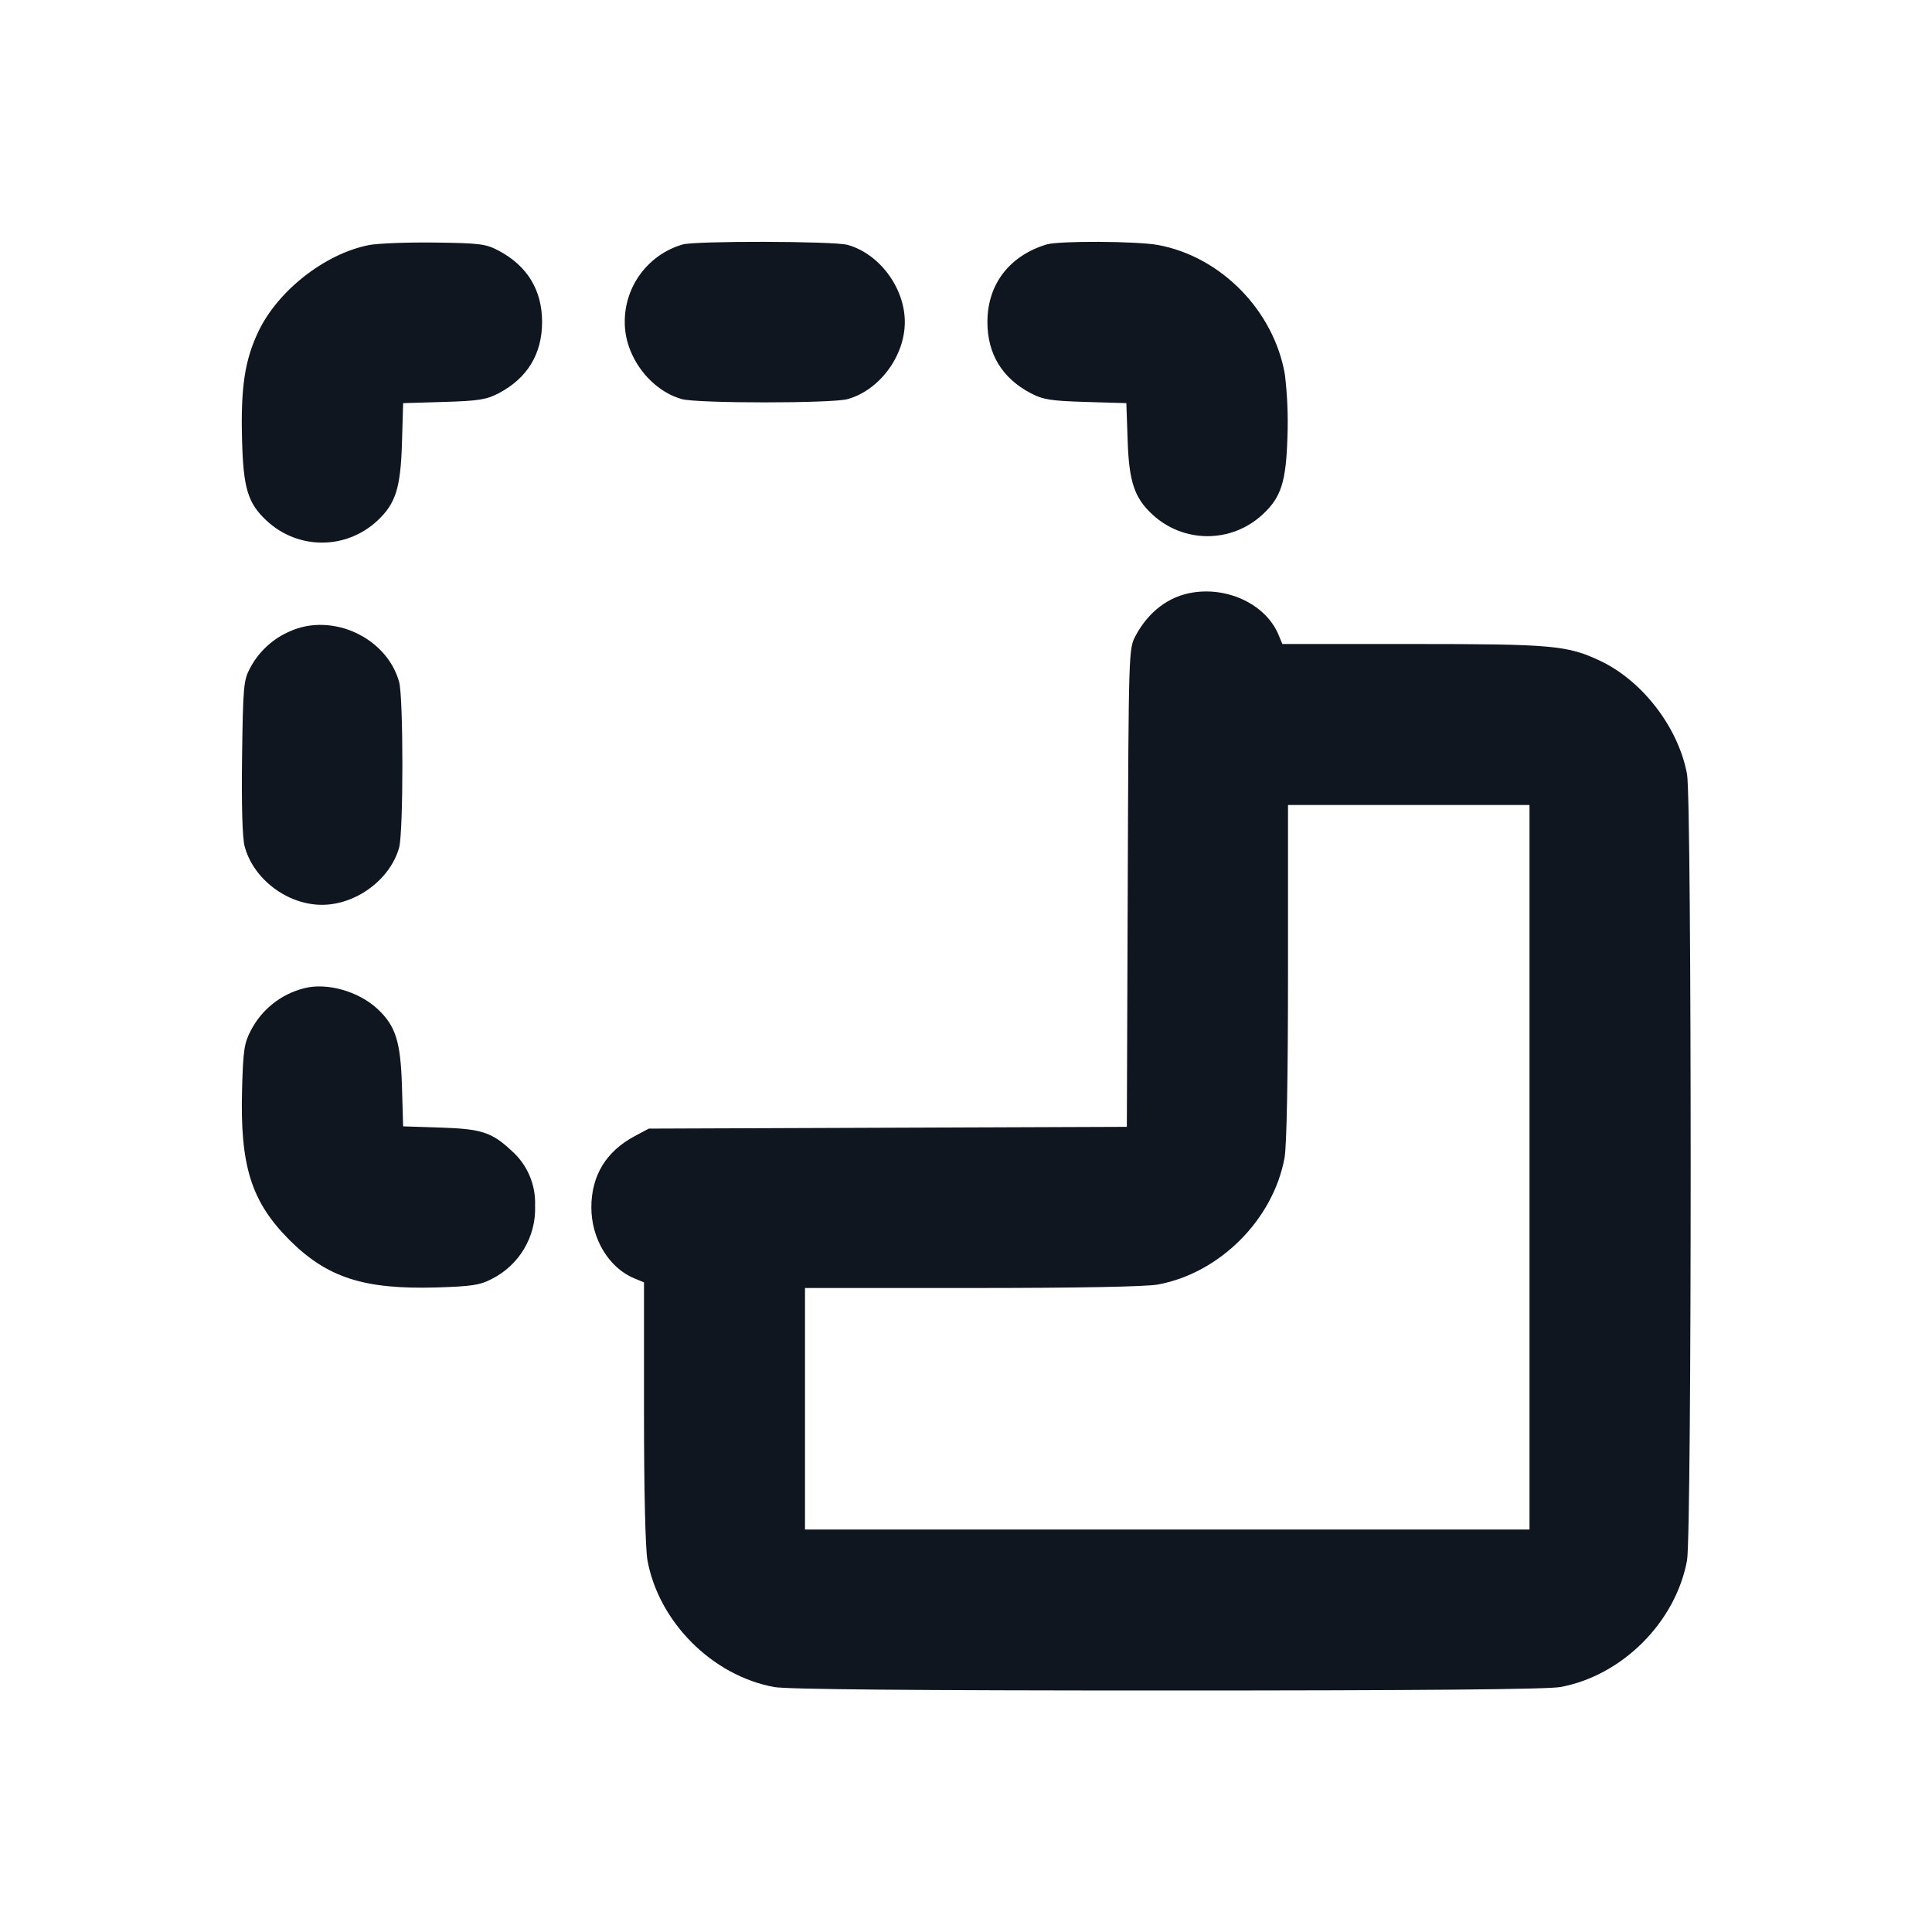
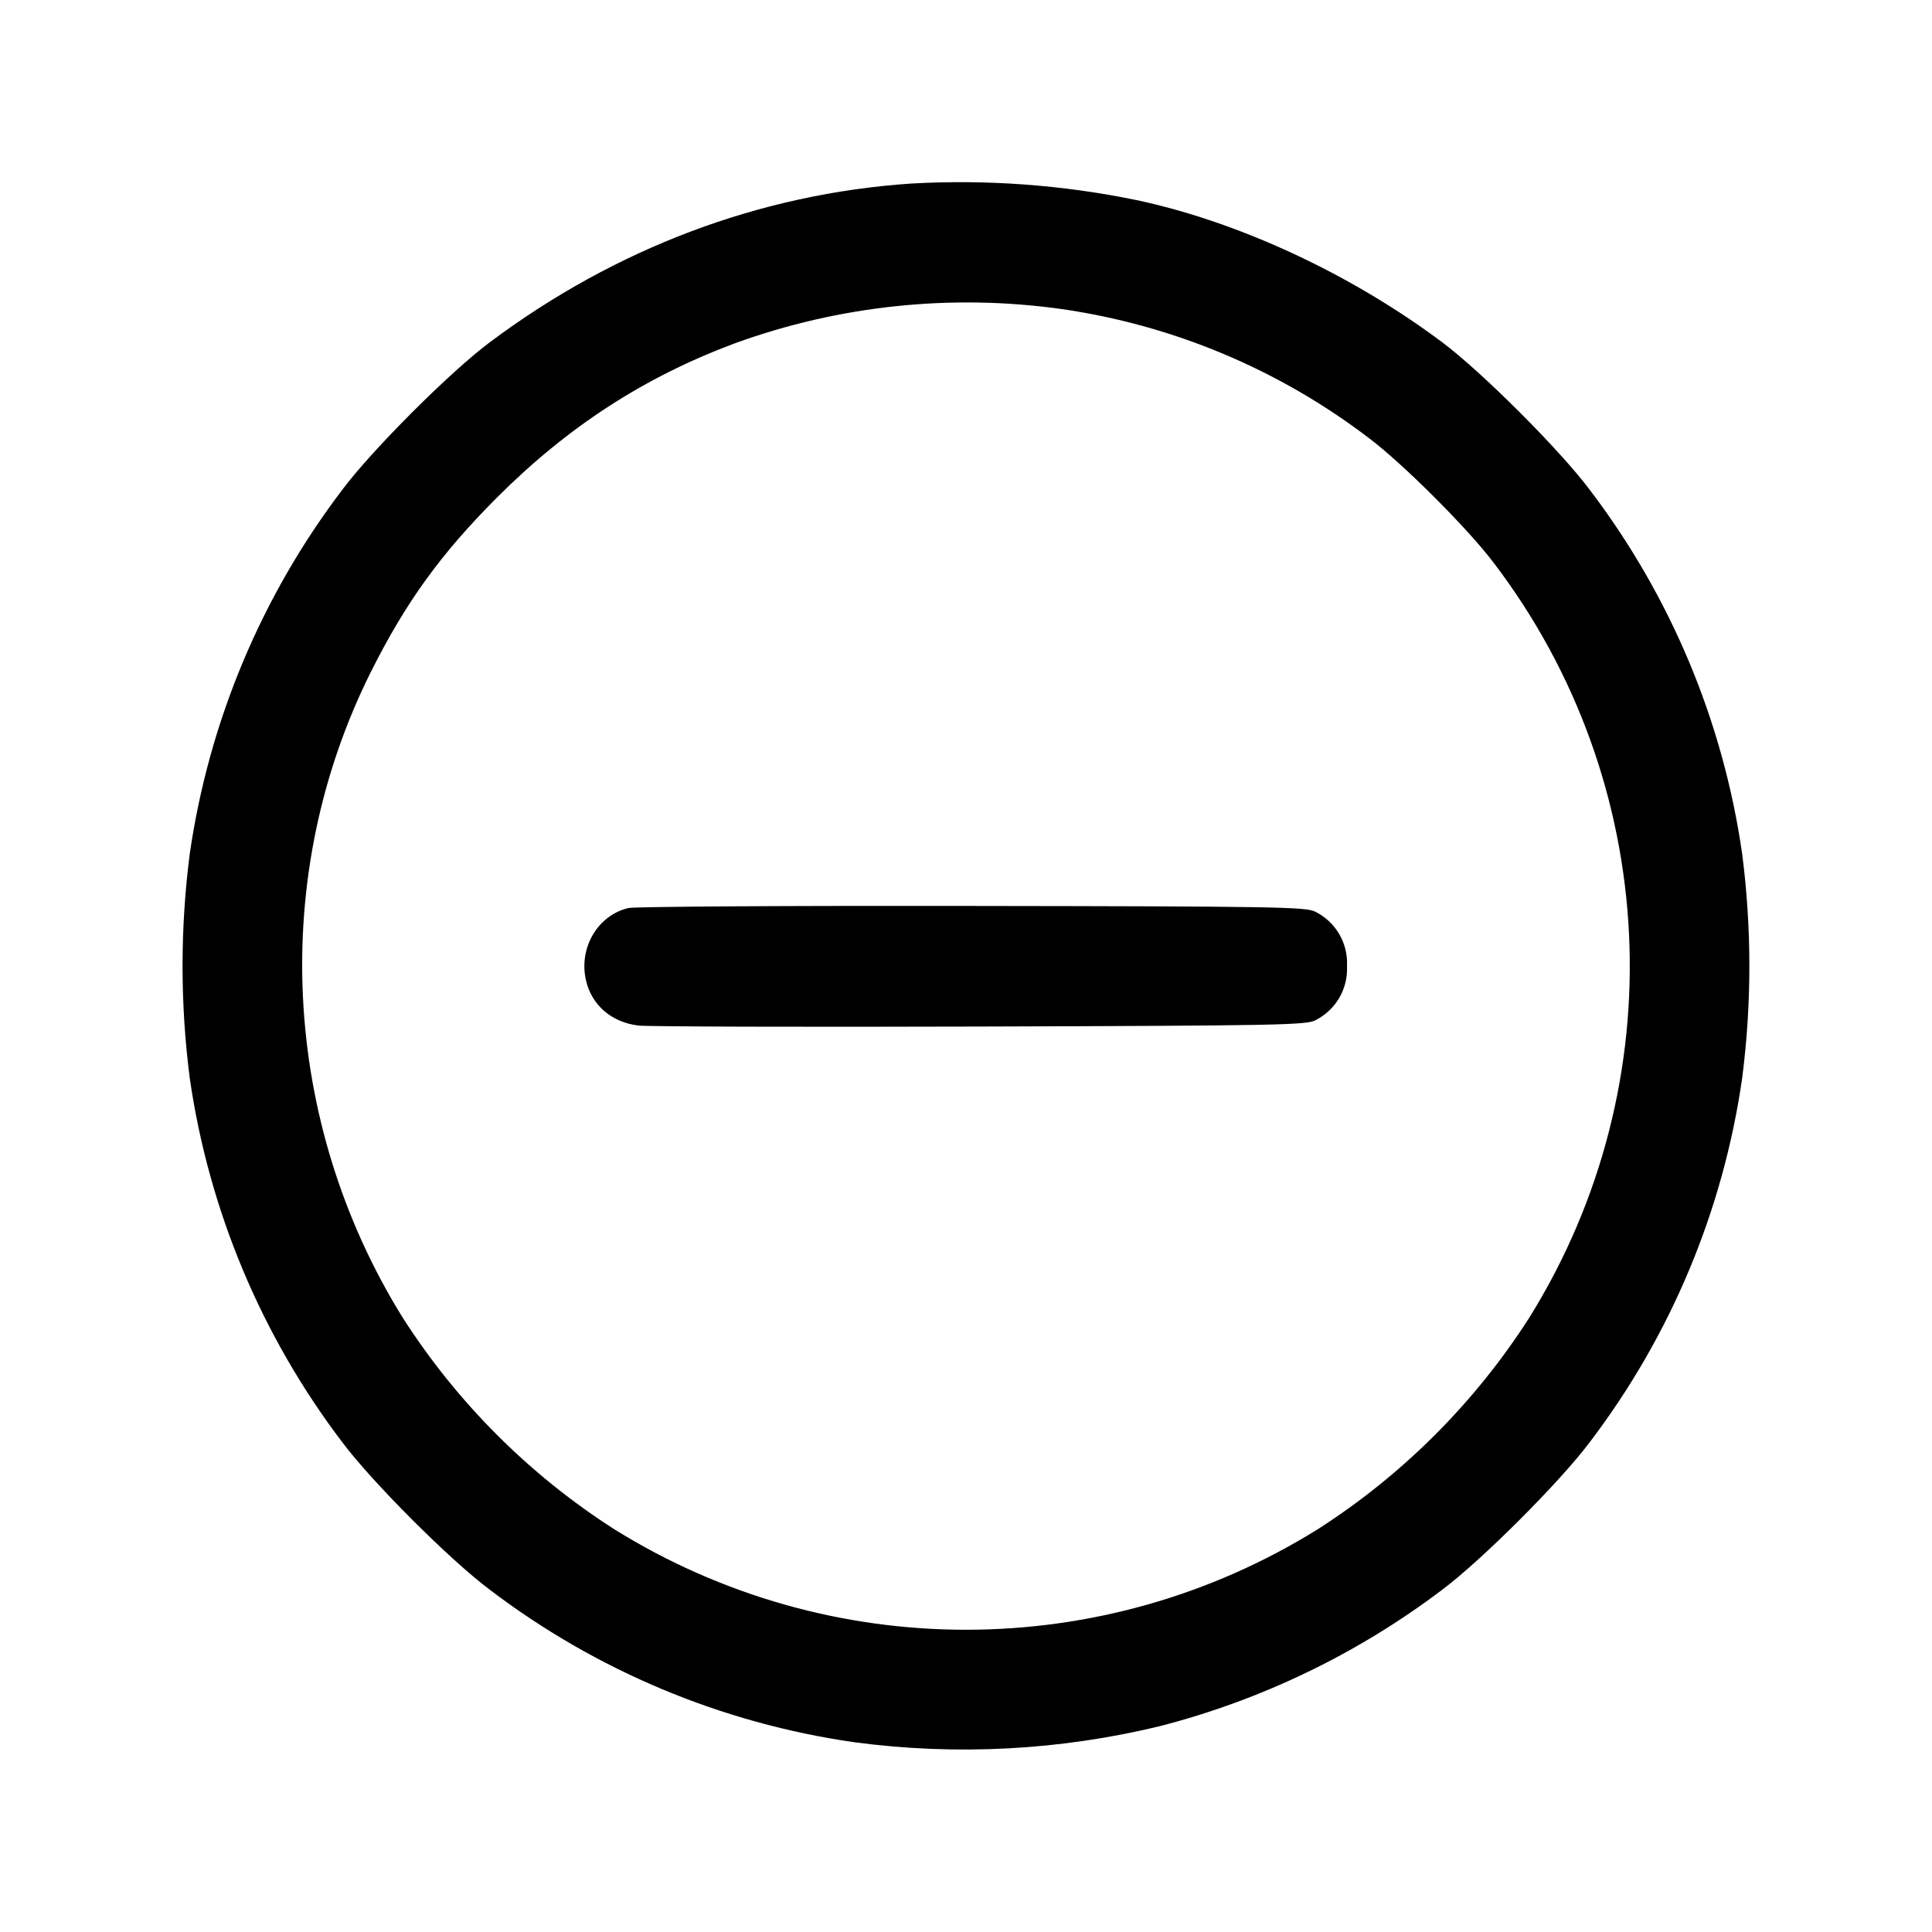
<svg xmlns="http://www.w3.org/2000/svg" width="24" height="24" viewBox="0 0 24 24" fill="none">
-   <path d="M4.58 3.045c-.546.109-1.129.566-1.371 1.075-.169.356-.22.694-.202 1.349.016.6.072.782.306 1 .389.362.985.362 1.374 0 .227-.212.289-.404.306-.955l.015-.506.506-.015c.433-.013.531-.029.681-.108.356-.187.539-.488.539-.885 0-.396-.183-.697-.539-.886-.159-.084-.232-.094-.795-.101-.341-.004-.71.01-.82.032m3.9-.008a.998.998 0 0 0-.719.966c-.002.42.315.845.71.955.194.054 1.864.054 2.058 0 .396-.11.711-.535.711-.958 0-.423-.315-.848-.711-.958-.17-.048-1.896-.051-2.049-.005m4.52 0c-.463.141-.734.497-.734.963 0 .397.183.698.539.885.15.079.248.095.681.108l.506.015.016.466c.017.508.084.71.305.915.389.362.985.362 1.374 0 .228-.212.289-.403.306-.959a4.934 4.934 0 0 0-.032-.78c-.138-.794-.796-1.464-1.578-1.607-.267-.048-1.229-.053-1.383-.006m1.82 4.323c-.301.047-.552.236-.714.539-.085.16-.086.179-.097 3.13l-.011 2.969-2.969.011-2.969.011-.175.093c-.357.191-.539.491-.539.887 0 .388.218.749.531.879L8 15.93v1.608c0 .982.017 1.7.043 1.845.141.768.806 1.433 1.574 1.574.162.029 1.719.043 4.883.043 3.164 0 4.721-.014 4.883-.043.768-.141 1.433-.806 1.574-1.574.06-.331.06-9.435 0-9.766-.106-.576-.551-1.158-1.077-1.407-.408-.193-.593-.21-2.342-.21H15.93l-.048-.115c-.152-.367-.613-.595-1.062-.525M3.6 7.843a1.013 1.013 0 0 0-.494.457c-.08.149-.087.226-.099 1.106-.008.599.004 1.006.032 1.108.109.408.531.726.961.726.423 0 .848-.315.958-.711.054-.194.054-1.864 0-2.058-.153-.552-.832-.866-1.358-.628M19 14.5V19h-9v-3h2.073c1.316 0 2.159-.016 2.31-.043.768-.141 1.433-.806 1.574-1.574.027-.151.043-.994.043-2.31V10h3v4.5M3.78 12.276a1.026 1.026 0 0 0-.666.529c-.08.153-.094.245-.107.726-.026.954.114 1.397.589 1.873.47.469.927.616 1.834.589.424-.013.537-.03.67-.101a.977.977 0 0 0 .547-.917.864.864 0 0 0-.293-.681c-.244-.228-.37-.27-.88-.287l-.466-.015-.015-.506c-.017-.551-.079-.744-.306-.955-.234-.217-.628-.328-.907-.255" fill="#10161F" fill-rule="evenodd" />
+   <path d="M11.32 2.28c-1.879.127-3.672.802-5.236 1.972-.493.368-1.464 1.339-1.832 1.832a9.794 9.794 0 0 0-1.895 4.524 10.9 10.9 0 0 0 0 2.784 9.794 9.794 0 0 0 1.895 4.524c.368.493 1.339 1.464 1.832 1.832a9.768 9.768 0 0 0 4.524 1.894 10.32 10.32 0 0 0 3.804-.2 9.913 9.913 0 0 0 3.504-1.694c.493-.369 1.463-1.339 1.832-1.832a9.763 9.763 0 0 0 1.894-4.524 10.9 10.9 0 0 0 0-2.784 9.763 9.763 0 0 0-1.894-4.524c-.369-.493-1.339-1.463-1.832-1.832-1.13-.846-2.524-1.495-3.796-1.766a10.872 10.872 0 0 0-2.8-.206m1.86 1.558a8.233 8.233 0 0 1 3.829 1.607c.425.321 1.225 1.121 1.546 1.546a8.266 8.266 0 0 1 .444 9.375 8.679 8.679 0 0 1-2.633 2.633 8.27 8.27 0 0 1-8.732 0 8.679 8.679 0 0 1-2.633-2.633c-1.51-2.435-1.659-5.493-.392-8.023.433-.864.868-1.465 1.568-2.166.879-.878 1.824-1.491 2.948-1.911a8.455 8.455 0 0 1 4.055-.428M7.805 11.28c-.381.091-.618.495-.526.897.071.31.318.523.653.563.114.013 2.026.019 4.248.012 3.67-.011 4.051-.018 4.16-.078a.713.713 0 0 0 .393-.674.713.713 0 0 0-.393-.674c-.109-.06-.49-.067-4.26-.072-2.277-.004-4.201.008-4.275.026" fill="currentColor" fill-rule="evenodd" />
</svg>
